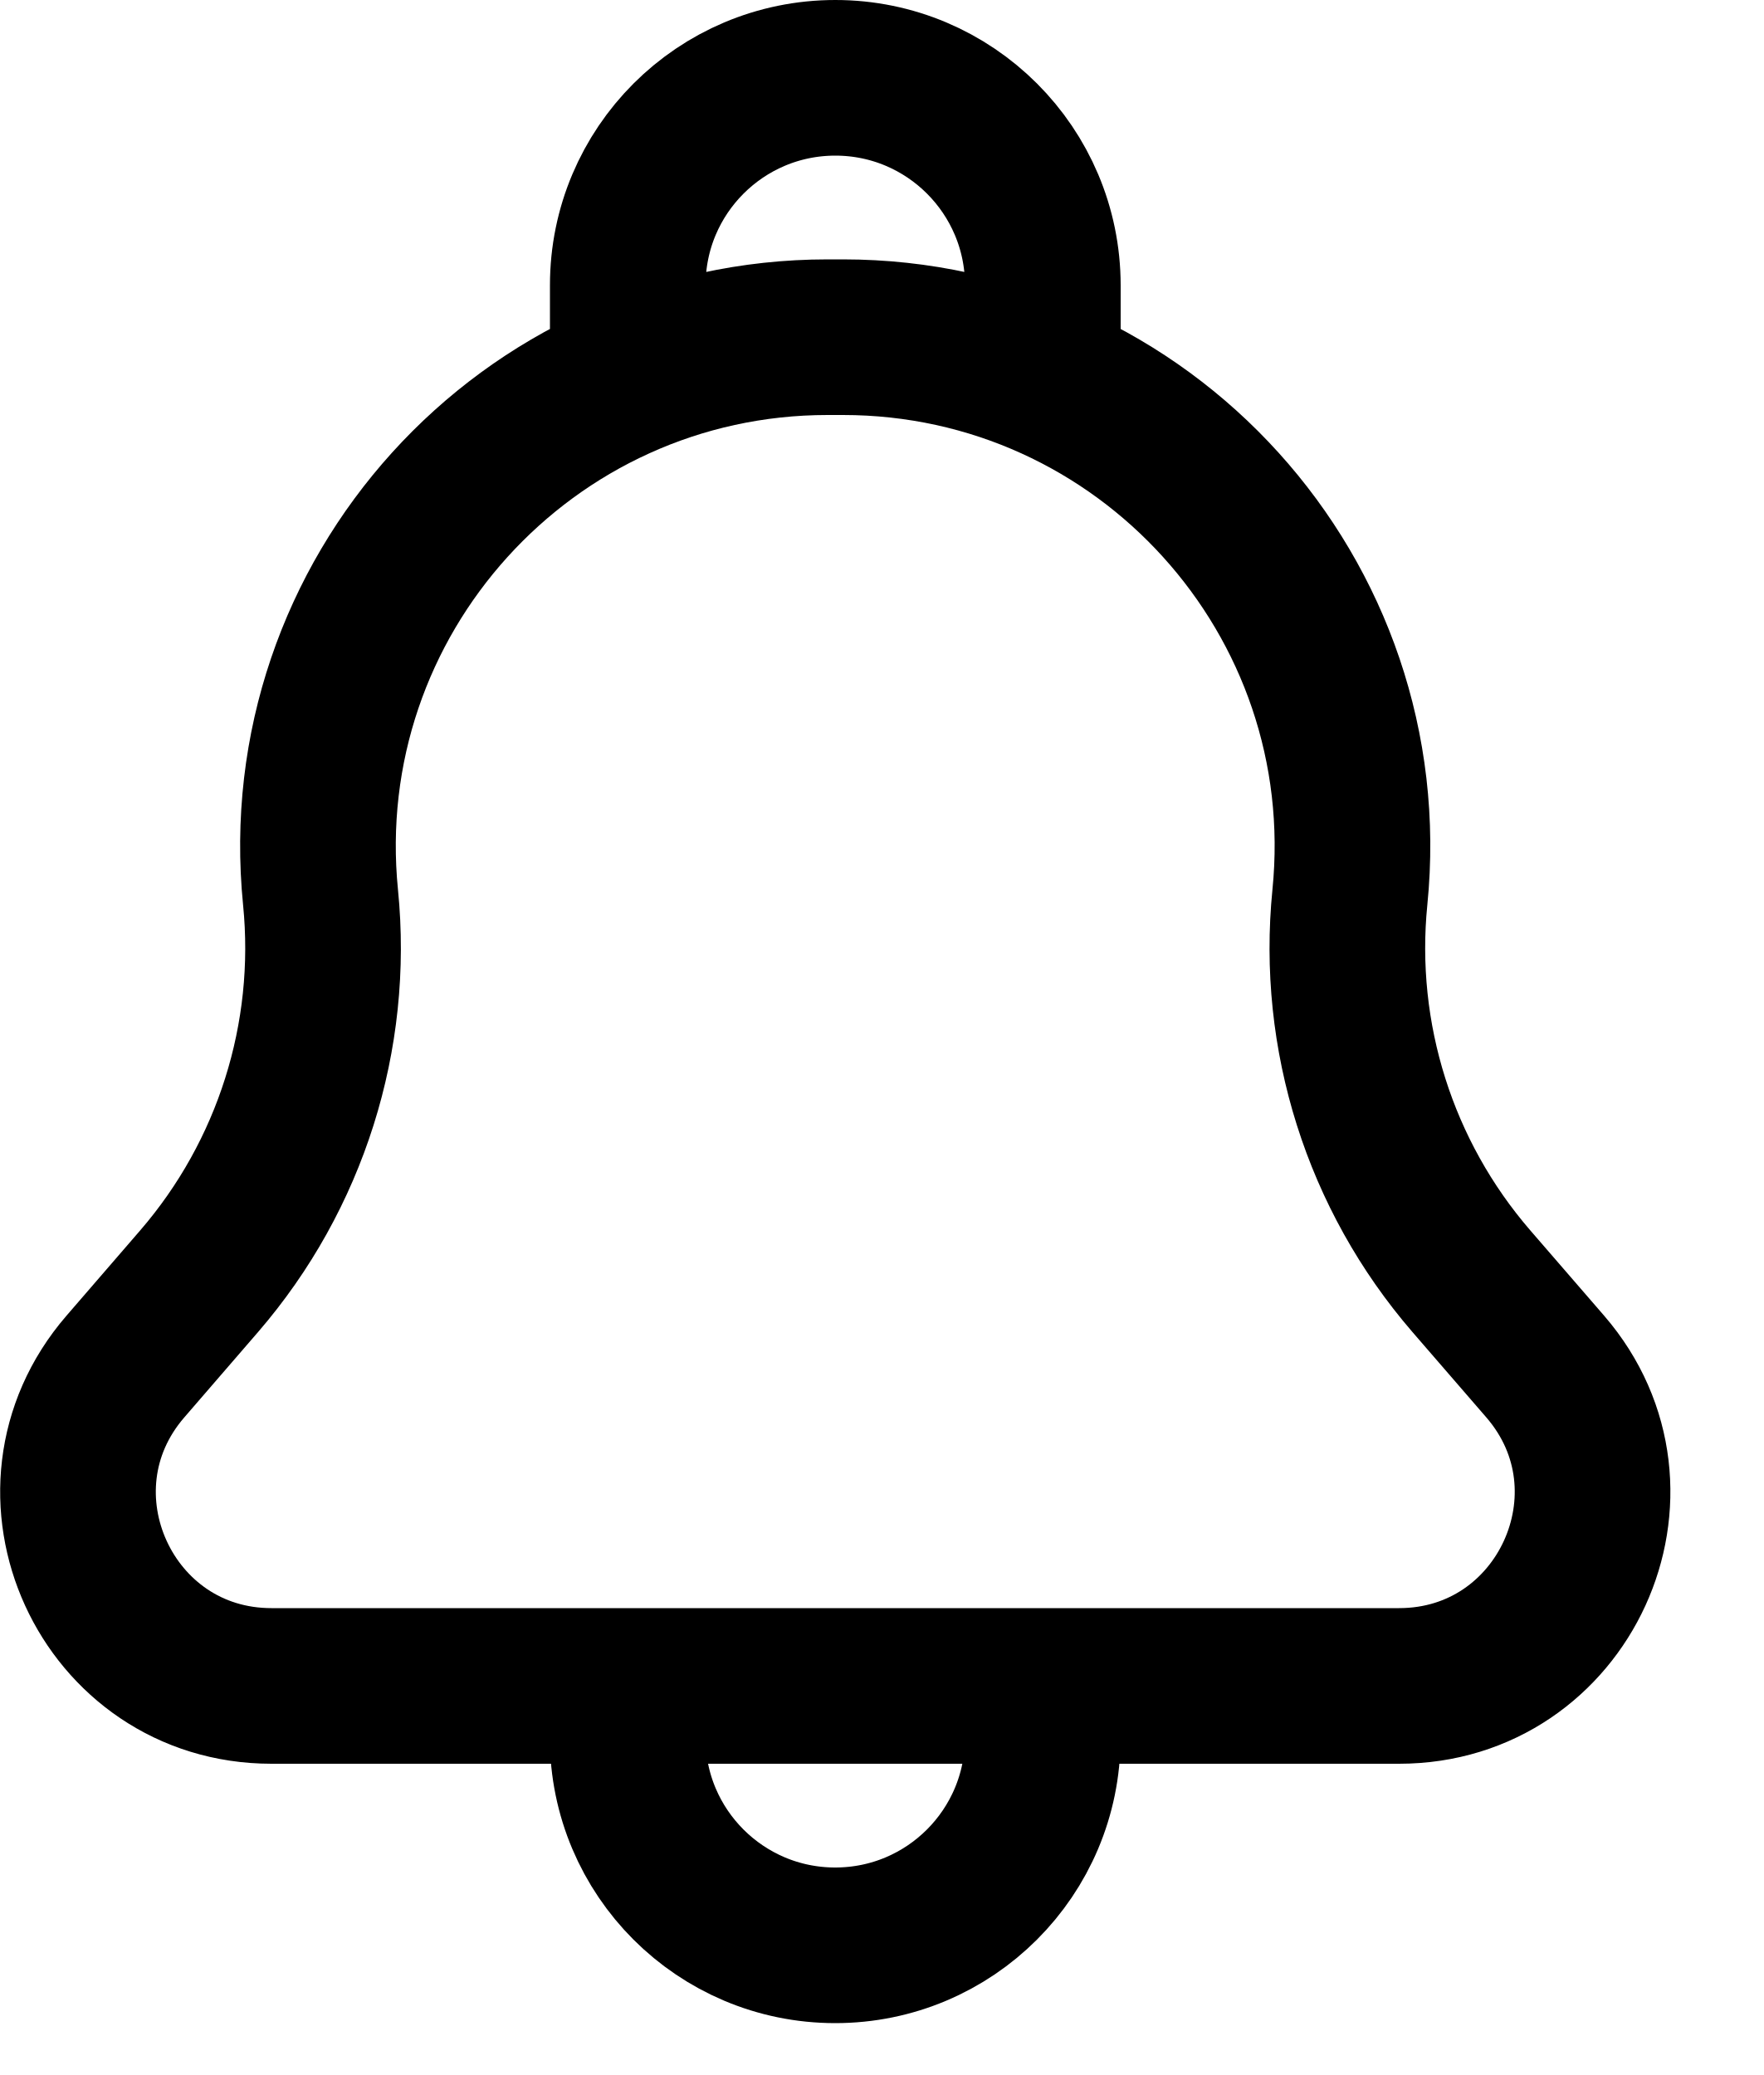
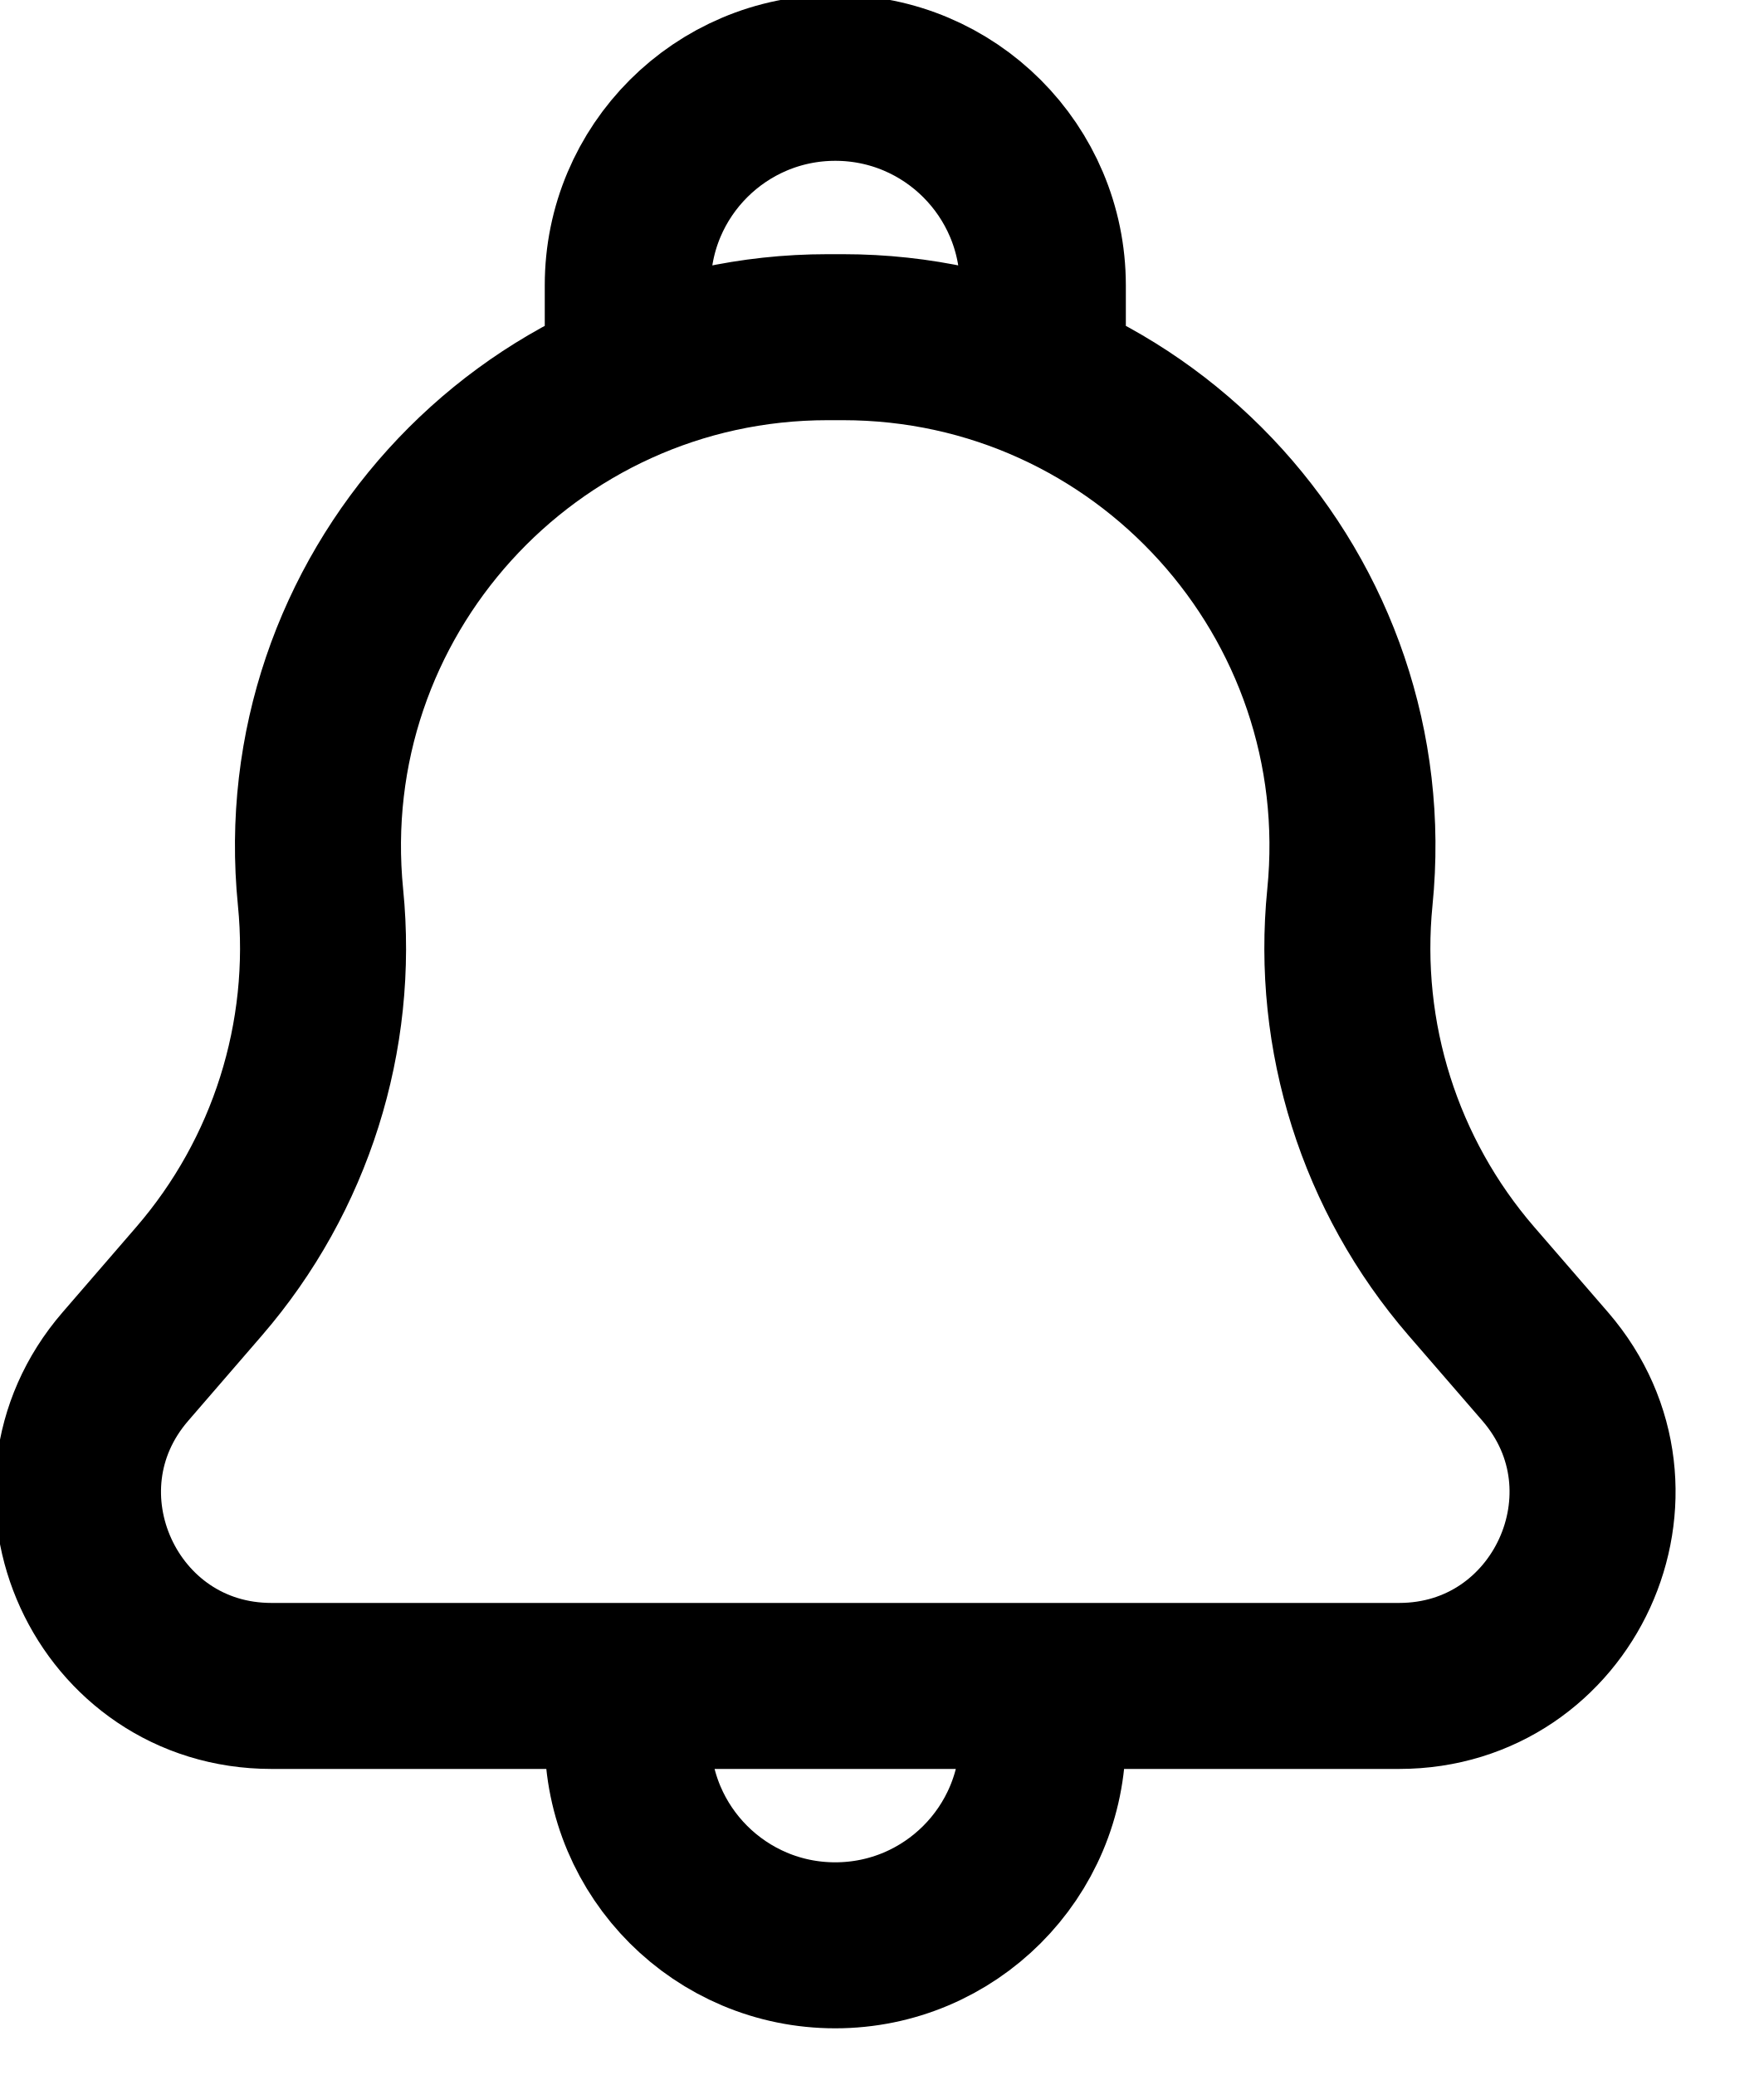
- <svg xmlns="http://www.w3.org/2000/svg" width="17" height="20" viewBox="0 0 17 20" fill="none">
-   <path d="M6.05 3.75L6.05 2.75C6.049 1.646 6.945 0.75 8.05 0.75C9.154 0.75 10.049 1.645 10.05 2.75L10.05 3.75M10.049 16.25H13.483C15.076 16.25 15.933 14.378 14.892 13.172L14.179 12.348C13.298 11.328 12.875 9.99 13.009 8.649C13.299 5.758 11.029 3.25 8.124 3.25H7.976C5.071 3.25 2.8 5.758 3.089 8.649C3.223 9.991 2.8 11.328 1.92 12.348L1.208 13.172C0.166 14.378 1.023 16.25 2.616 16.25H6.049M10.049 16.25V16.75C10.049 17.855 9.154 18.75 8.049 18.75C6.945 18.75 6.049 17.855 6.049 16.75V16.25M10.049 16.25H6.049" stroke="currentColor" stroke-width="1.5" stroke-linejoin="round" />
+ <svg xmlns="http://www.w3.org/2000/svg" viewBox="0 0 17 20" fill="none" stroke="currentColor" stroke-width="1.6" stroke-linejoin="round">
+   <path d="M6.05 3.75L6.05 2.75C6.049 1.646 6.945 0.75 8.05 0.75C9.154 0.75 10.049 1.645 10.05 2.75L10.05 3.75M10.049 16.25H13.483C15.076 16.25 15.933 14.378 14.892 13.172L14.179 12.348C13.298 11.328 12.875 9.99 13.009 8.649C13.299 5.758 11.029 3.25 8.124 3.25H7.976C5.071 3.25 2.8 5.758 3.089 8.649C3.223 9.991 2.8 11.328 1.92 12.348L1.208 13.172C0.166 14.378 1.023 16.25 2.616 16.25H6.049M10.049 16.25V16.75C10.049 17.855 9.154 18.75 8.049 18.75C6.945 18.75 6.049 17.855 6.049 16.75V16.25M10.049 16.25H6.049" />
</svg>
